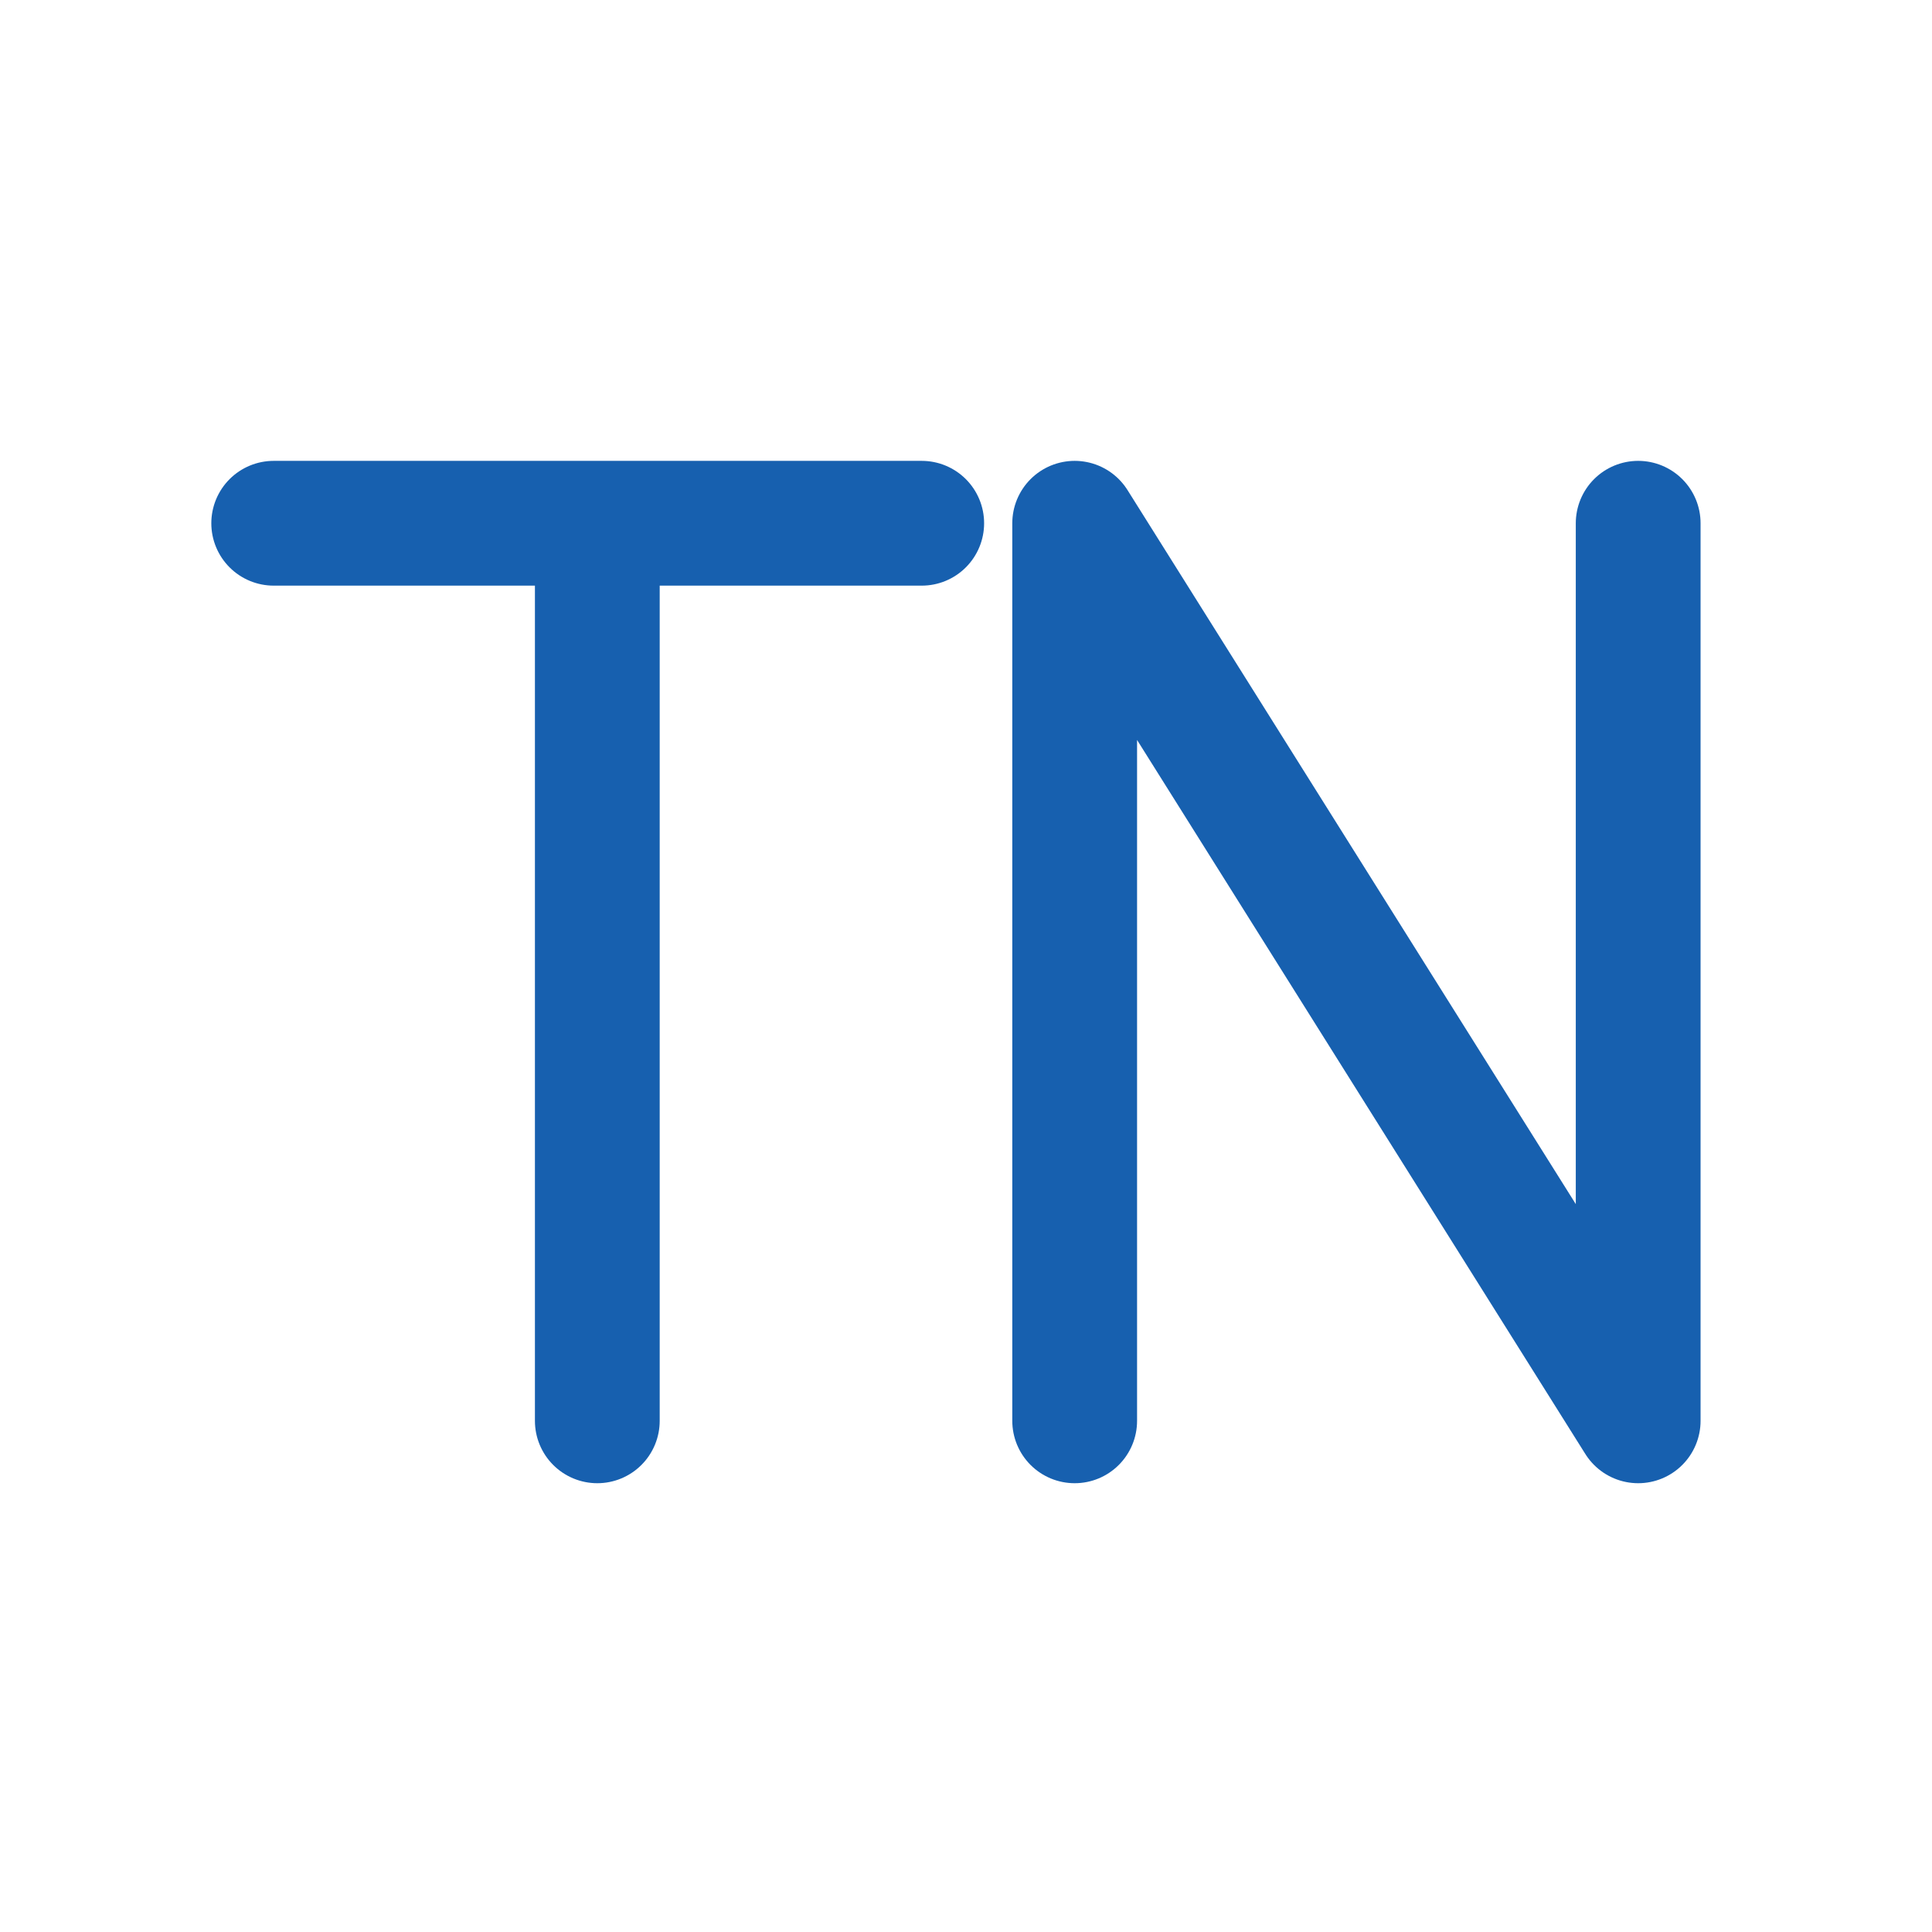
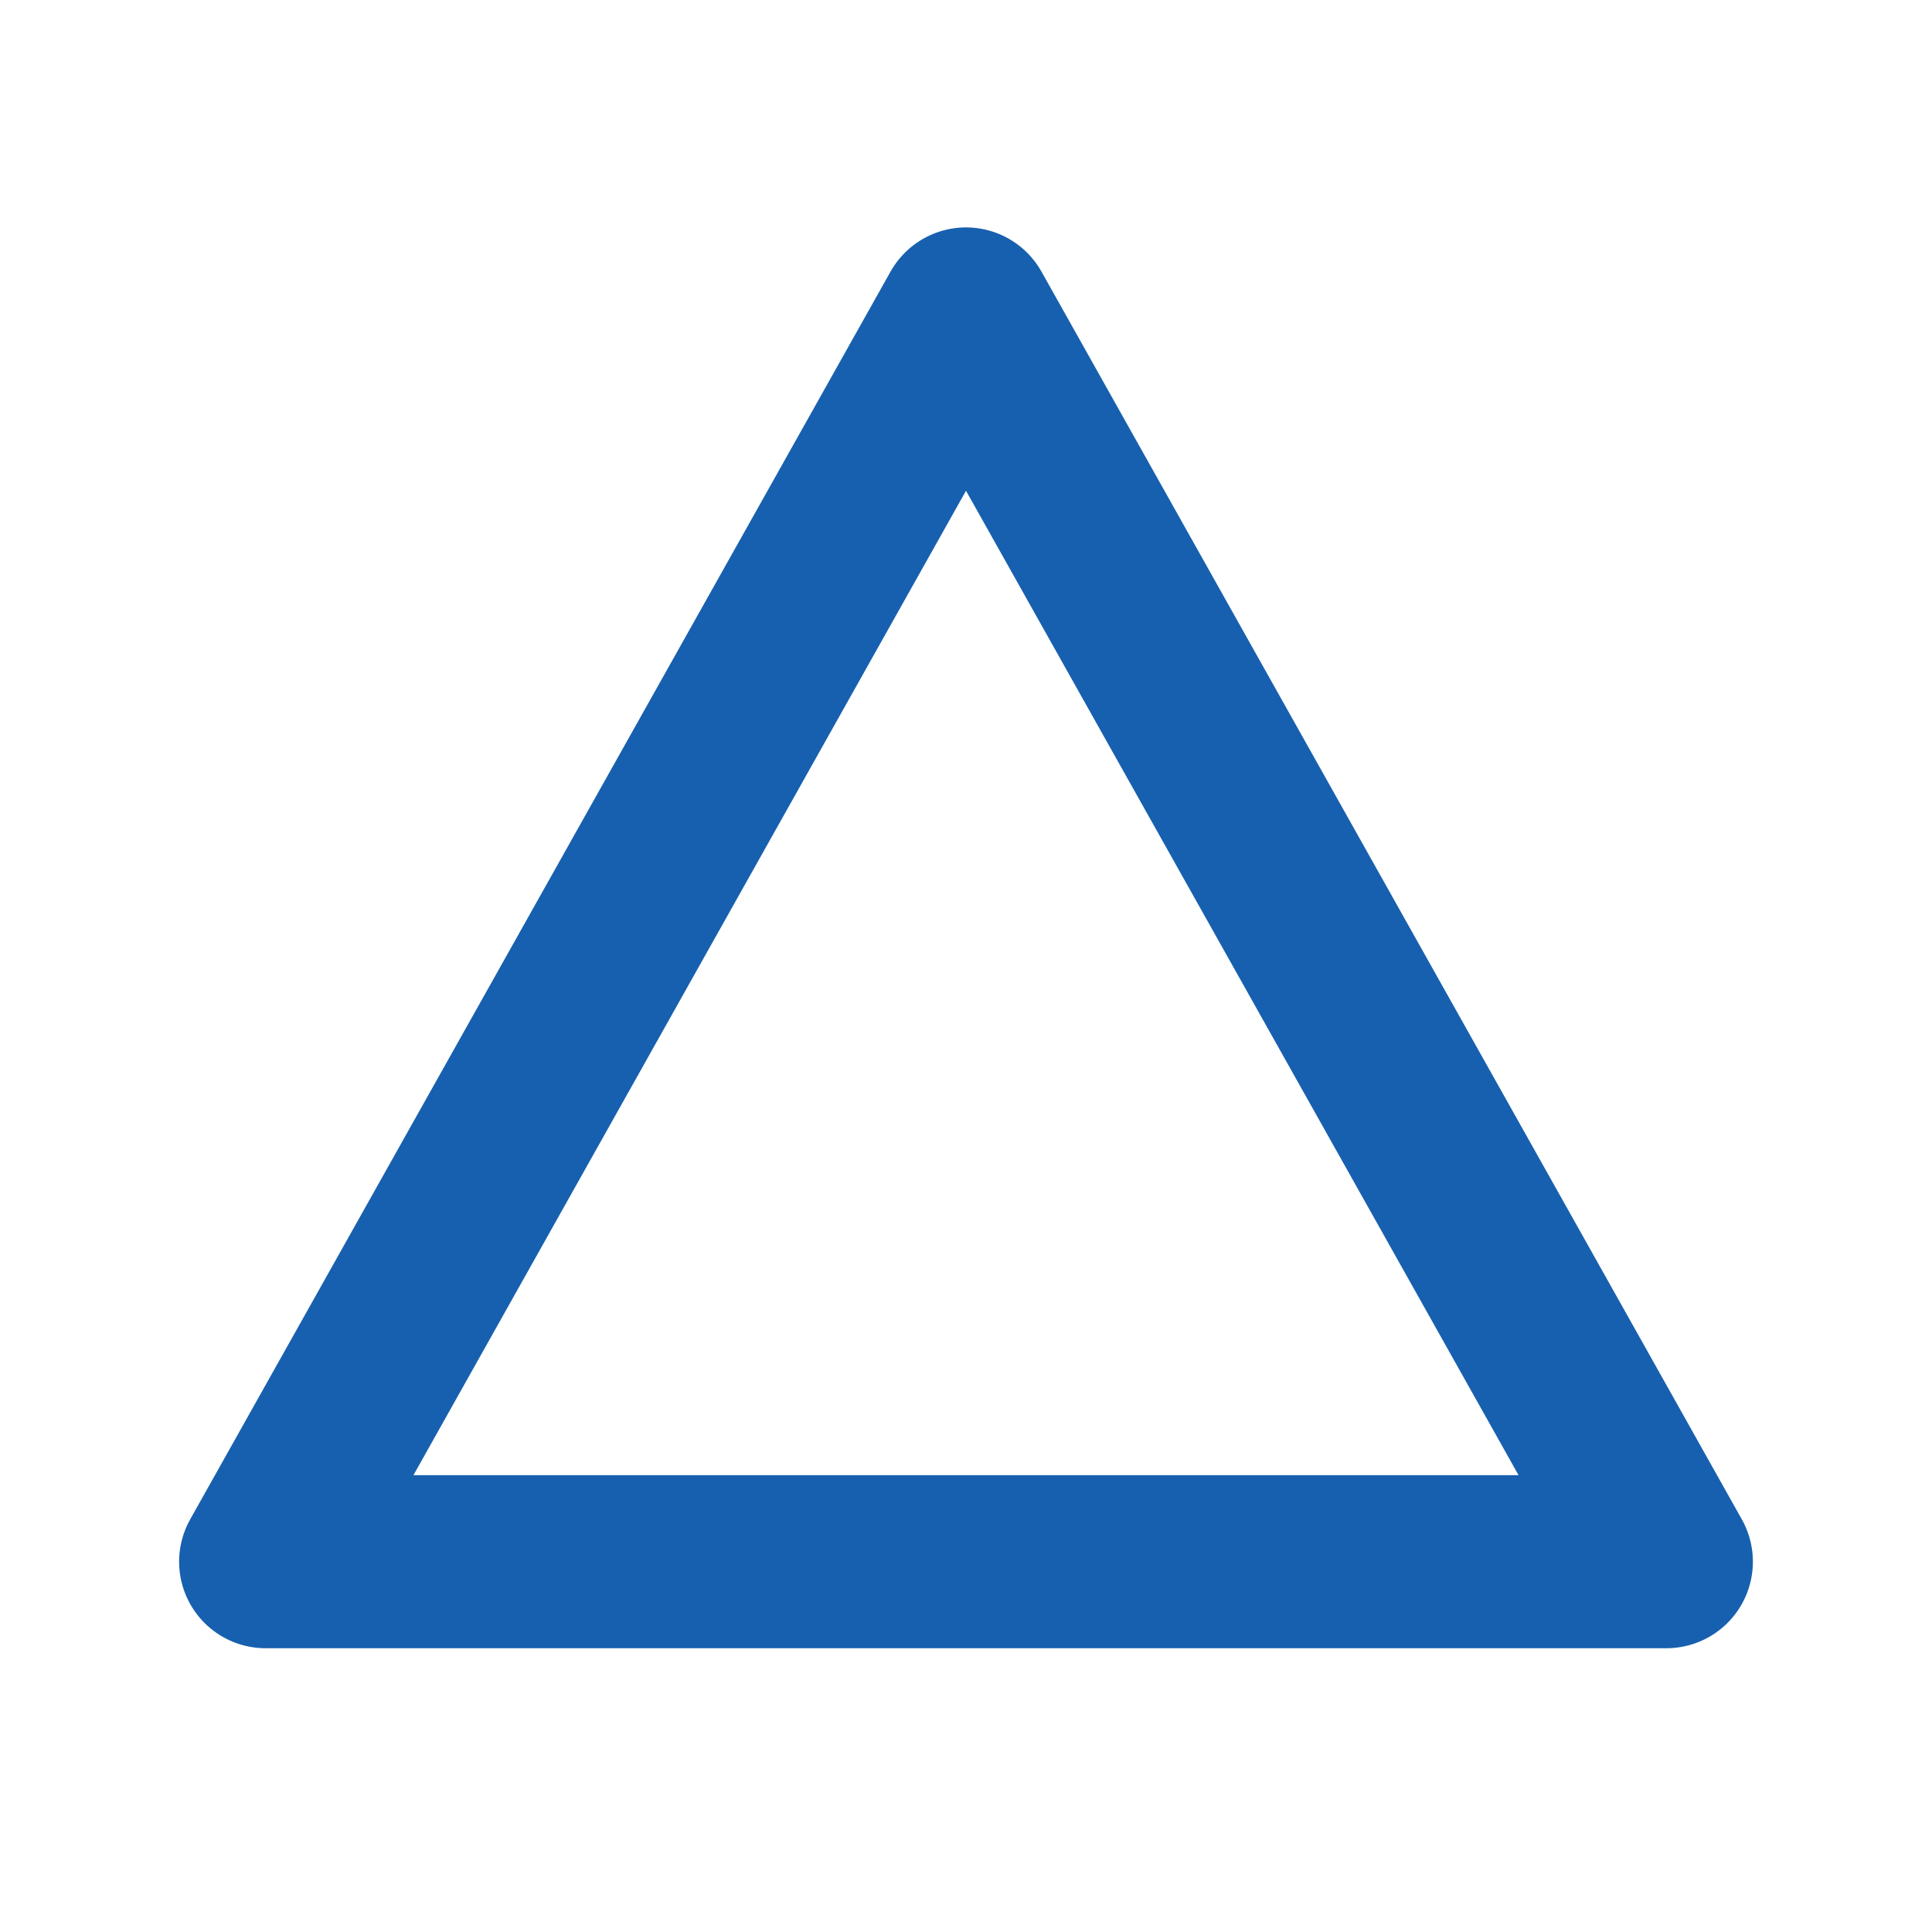
<svg xmlns="http://www.w3.org/2000/svg" width="24" height="24" viewBox="0 0 24 24" fill="none" aria-hidden="true" focusable="false">
-   <g fill="none" stroke="#1760af" stroke-width="1.55" stroke-linecap="round" stroke-linejoin="round">
-     <path d="M3.4 6.5h8.05M7.42 6.5v11.15" />
-     <path d="M13.35 17.65V6.5L20.35 17.65V6.5" />
-   </g>
+   <path fill="none" stroke="#1760af" stroke-width="2.15" stroke-linejoin="round" d="M12 3.9 20.7 19.4H3.3Z" />
</svg>
